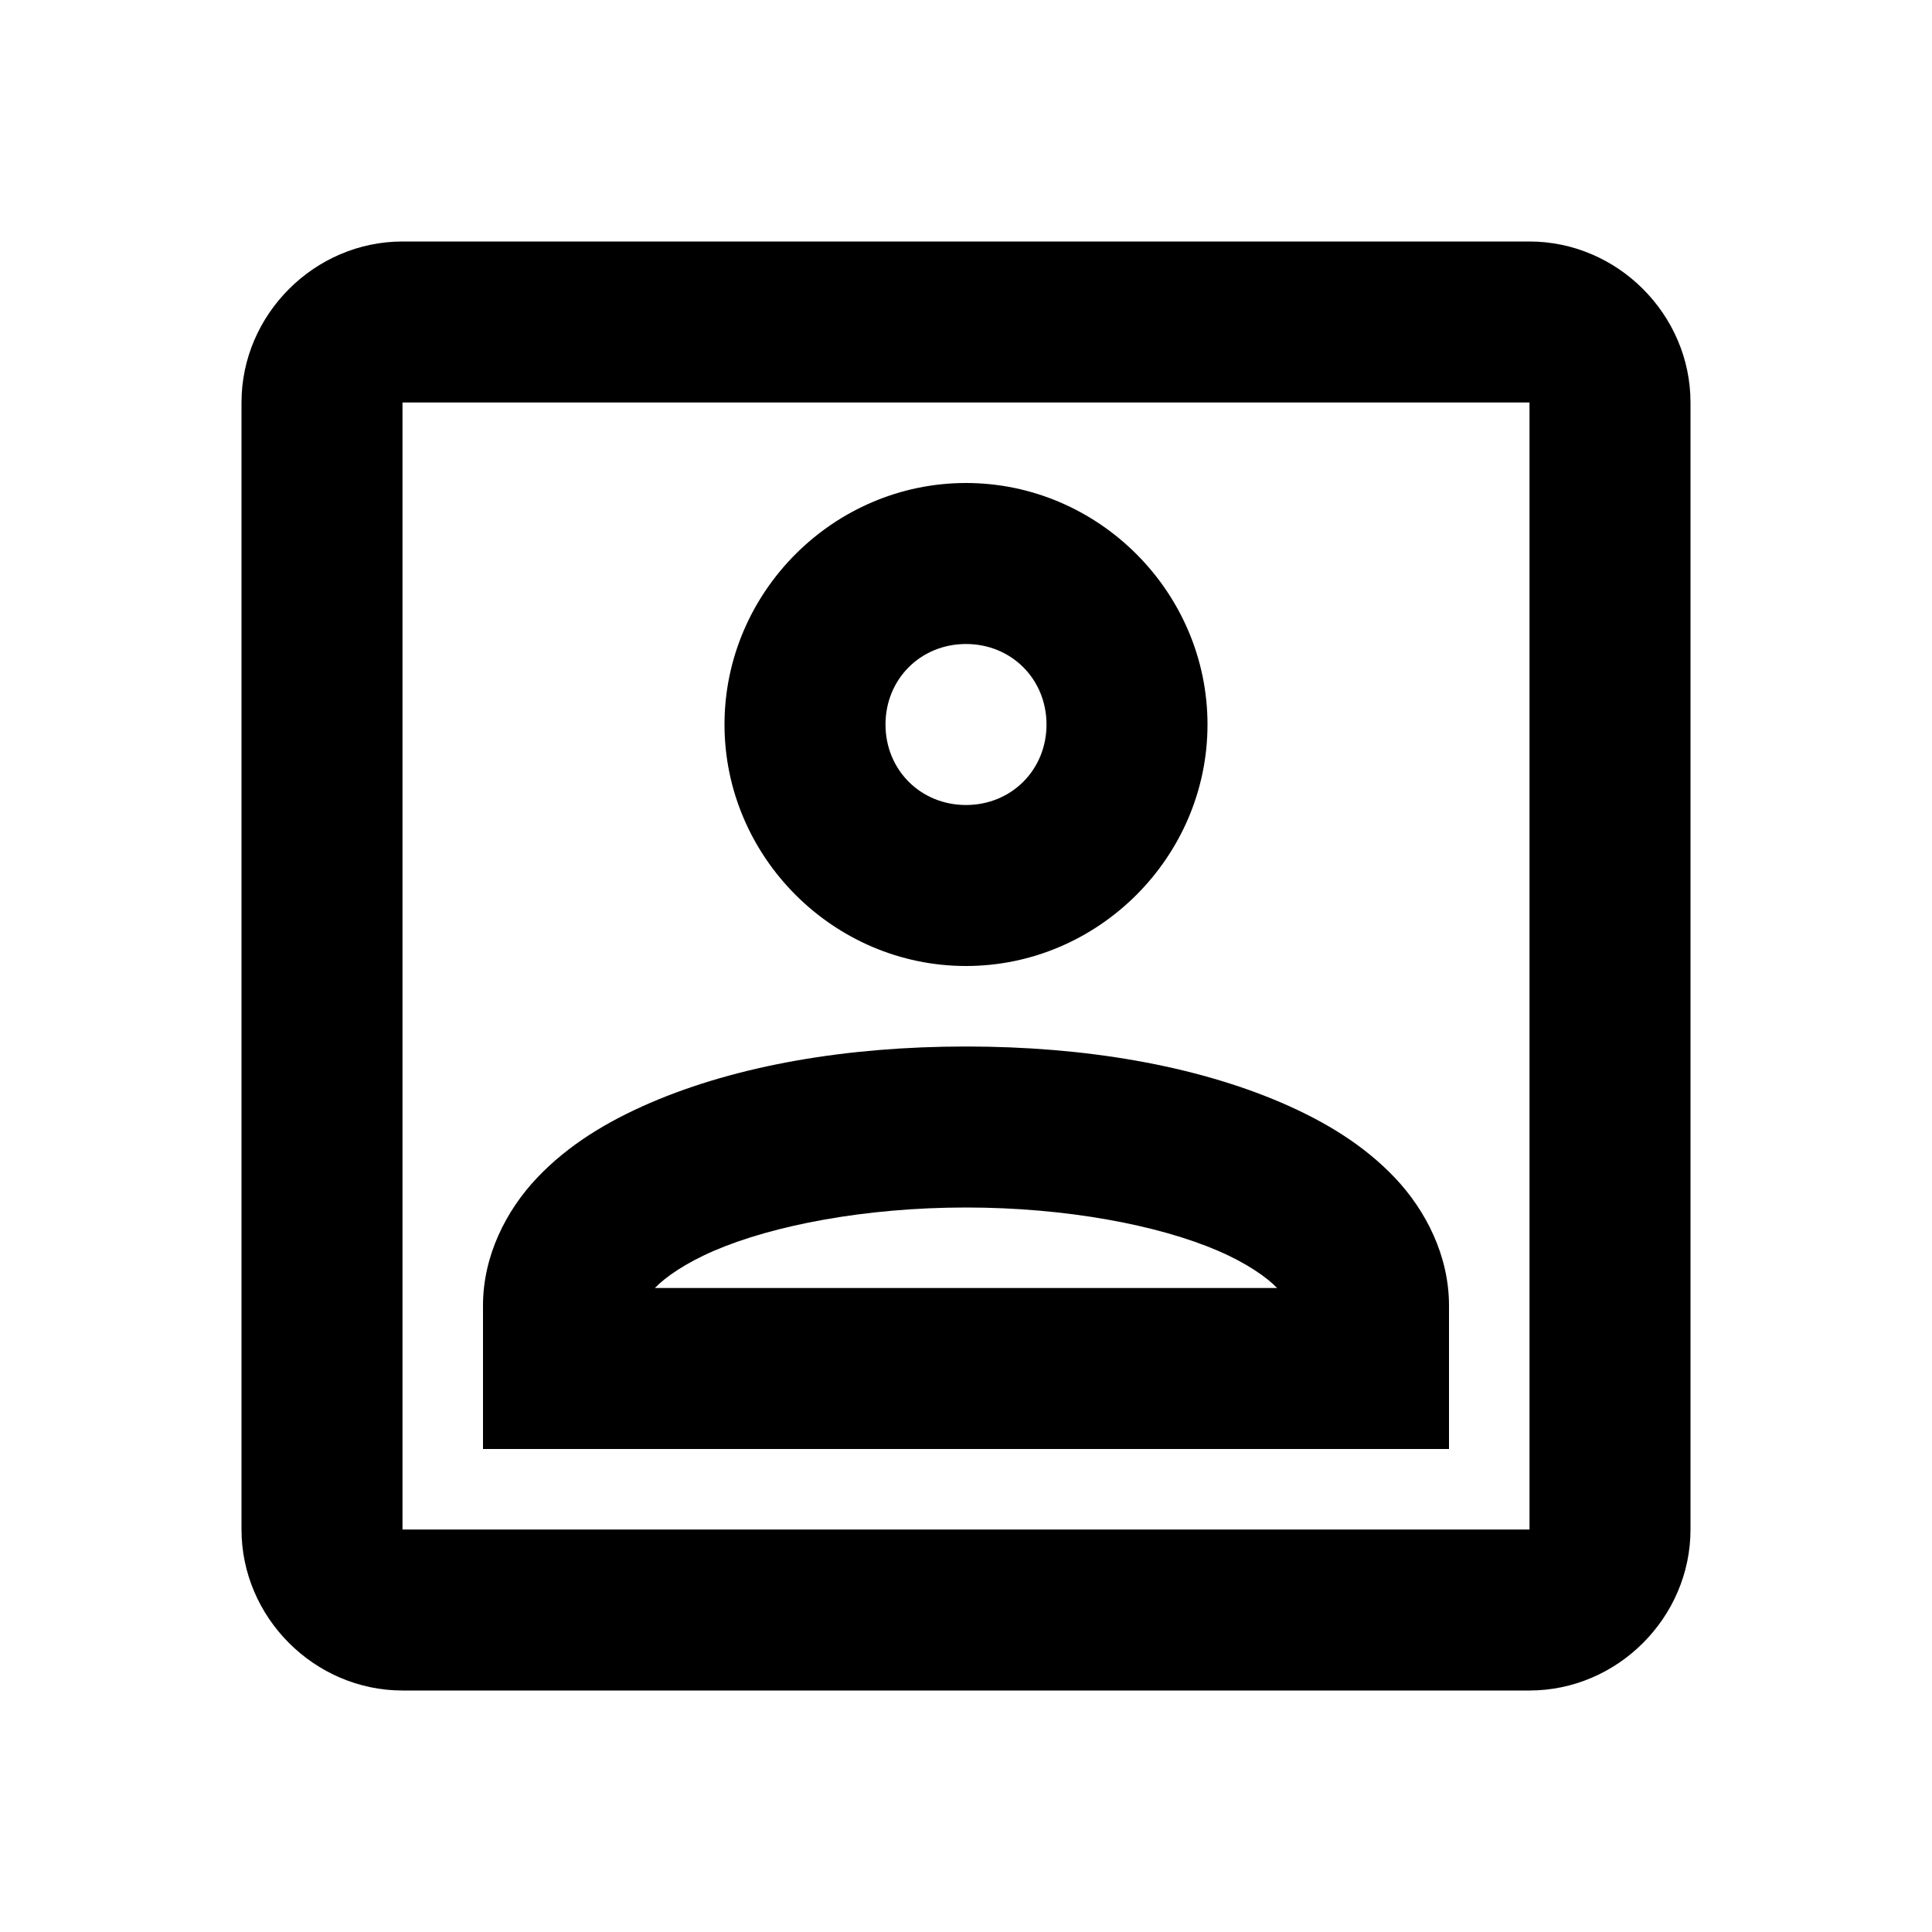
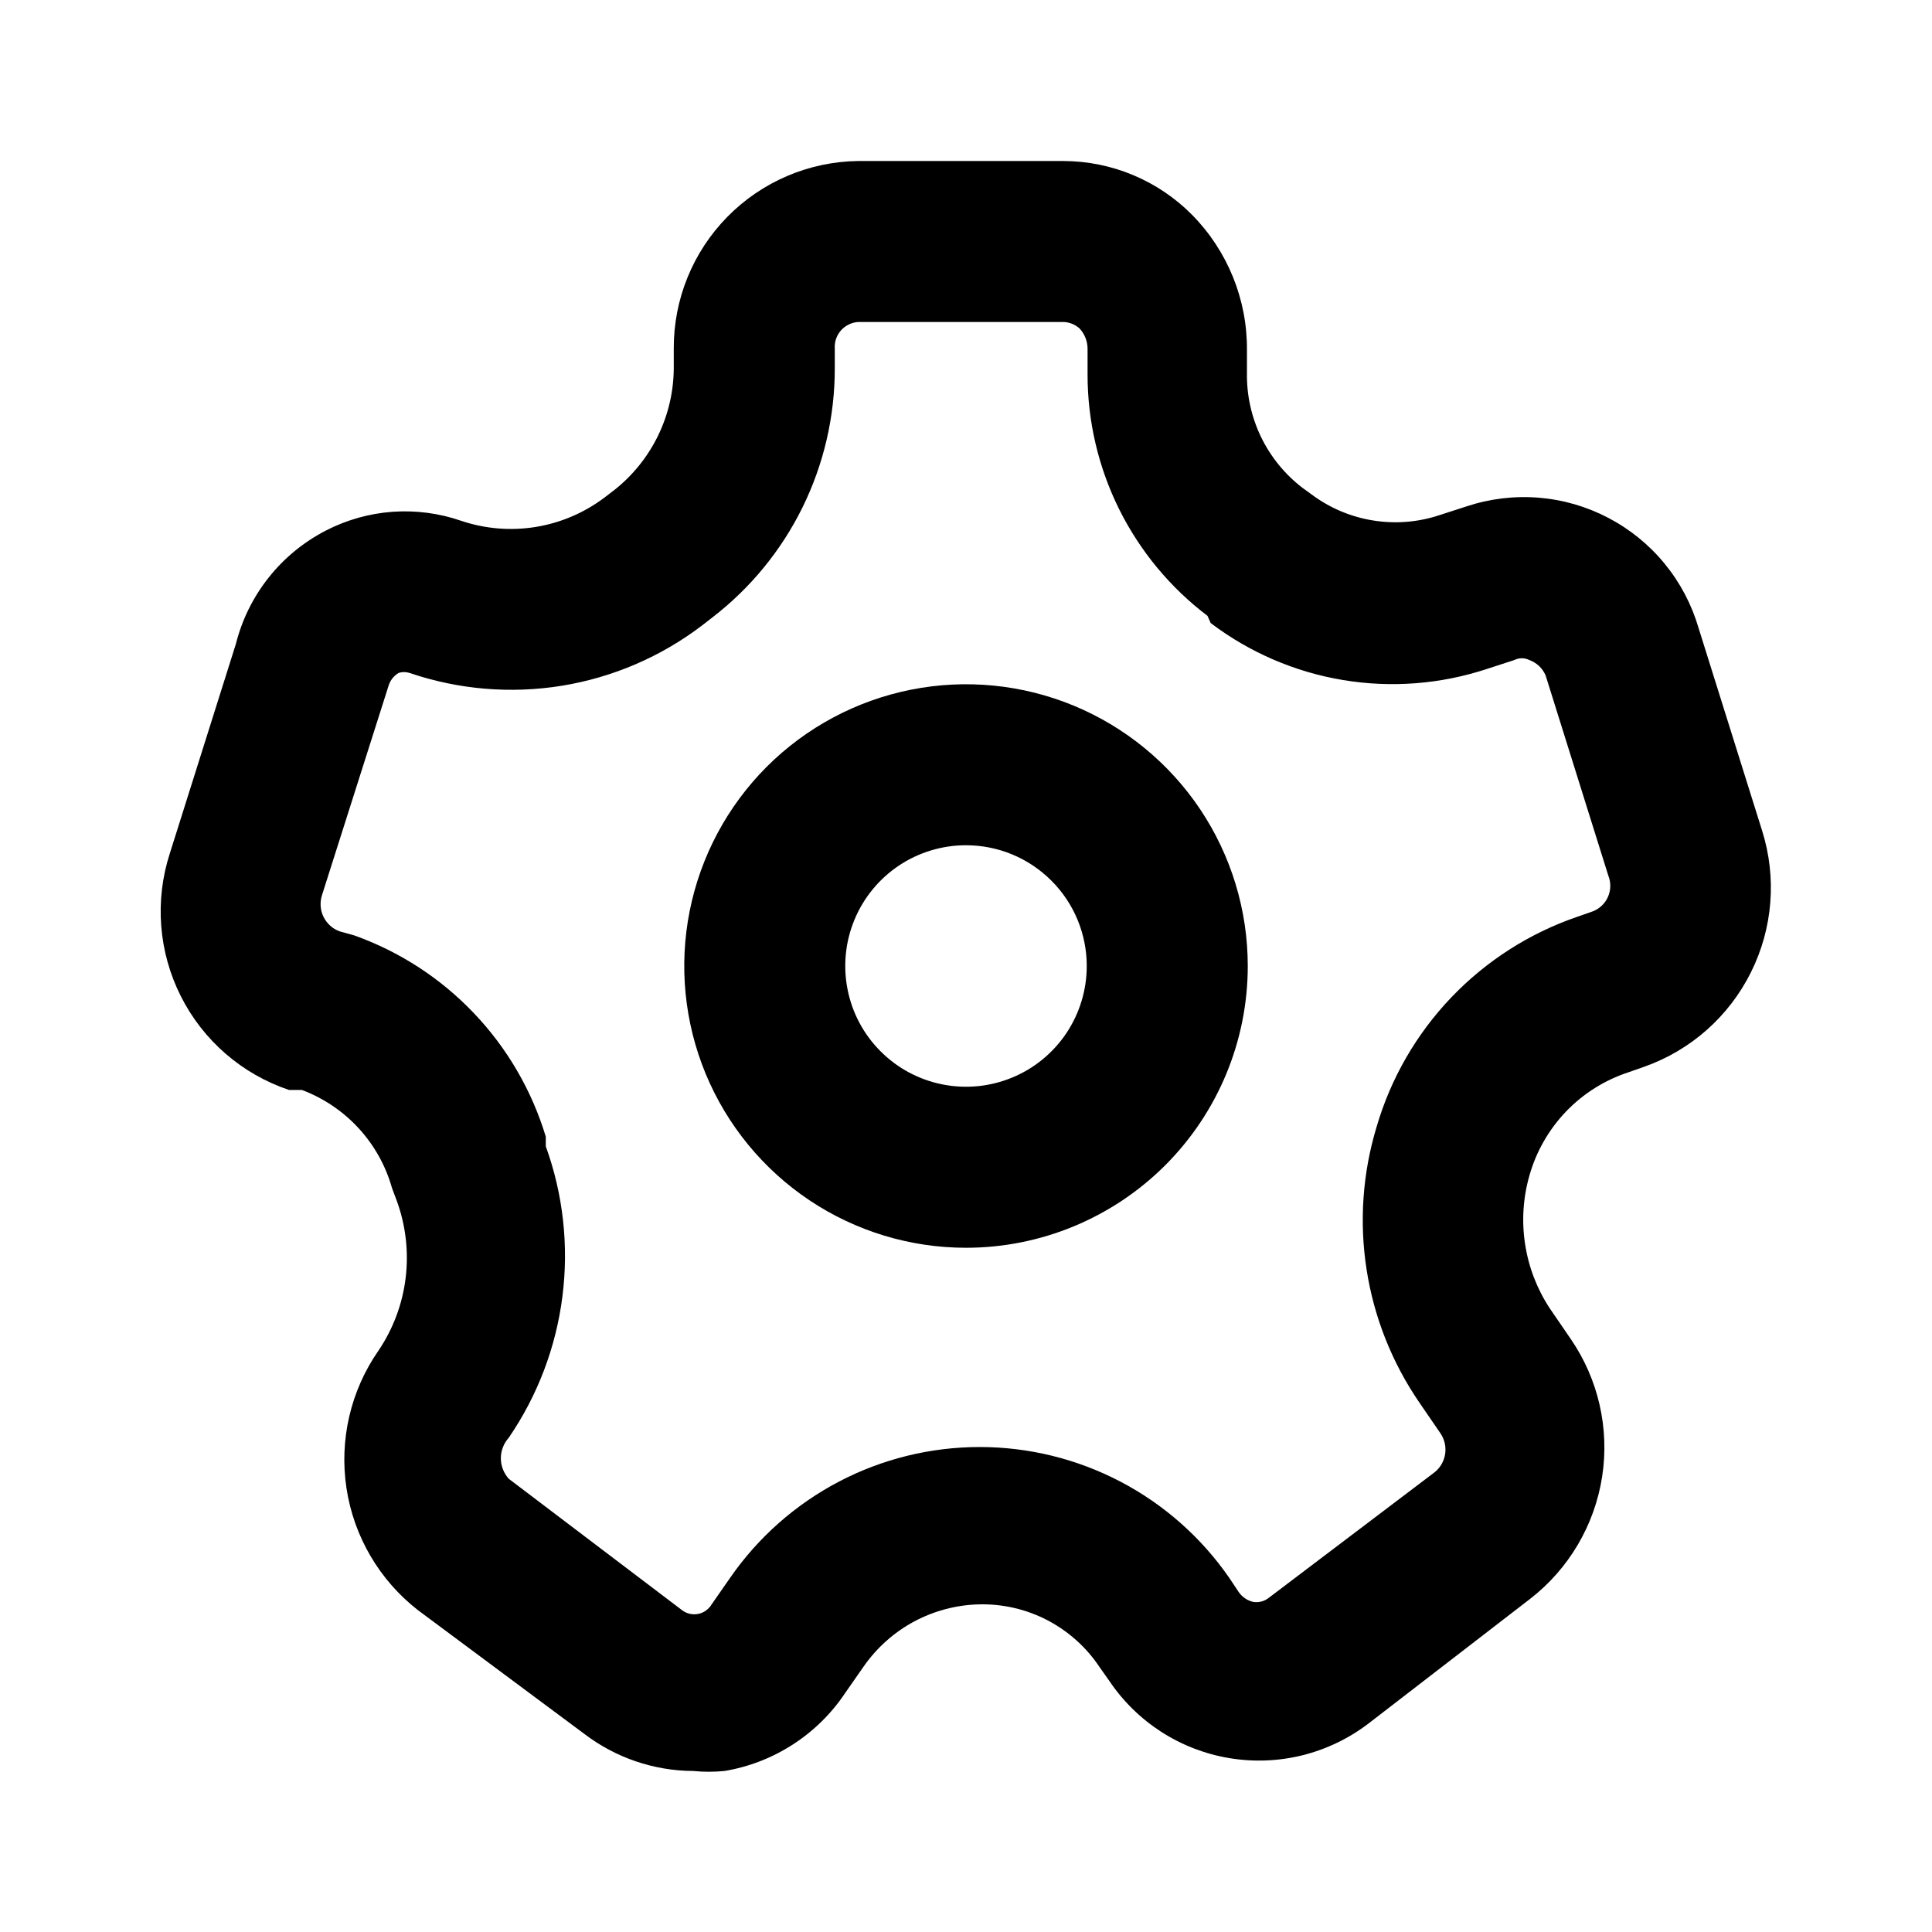
- <svg xmlns="http://www.w3.org/2000/svg" fill="#000000" viewBox="0 0 24 24" width="38" height="38">
-   <path d="M 5 3 C 3.907 3 3 3.907 3 5 L 3 19 C 3 20.093 3.907 21 5 21 L 19 21 C 20.093 21 21 20.093 21 19 L 21 5 C 21 3.907 20.093 3 19 3 L 5 3 z M 5 5 L 19 5 L 19 19 L 5 19 L 5 5 z M 12 6 C 10.355 6 9 7.355 9 9 C 9 10.645 10.355 12 12 12 C 13.645 12 15 10.645 15 9 C 15 7.355 13.645 6 12 6 z M 12 8 C 12.564 8 13 8.436 13 9 C 13 9.564 12.564 10 12 10 C 11.436 10 11 9.564 11 9 C 11 8.436 11.436 8 12 8 z M 12 13 C 10.524 13 9.165 13.233 8.08 13.699 C 7.538 13.933 7.057 14.225 6.672 14.631 C 6.287 15.037 6 15.601 6 16.217 L 6 18 L 18 18 L 18 17 L 18 16.217 C 18 15.601 17.713 15.037 17.328 14.631 C 16.943 14.225 16.462 13.933 15.92 13.699 C 14.835 13.233 13.476 13 12 13 z M 12 15 C 13.255 15 14.397 15.222 15.129 15.537 C 15.489 15.692 15.738 15.868 15.865 16 L 8.135 16 C 8.262 15.868 8.511 15.692 8.871 15.537 C 9.603 15.222 10.745 15 12 15 z" />
+ <svg xmlns="http://www.w3.org/2000/svg" width="24" height="24" viewBox="0 0 38 38" fill="none">
+   <g id="account__cog">
+     <path d="M13.633 34.833C12.86 34.829 12.11 34.573 11.495 34.105L8.217 31.667C7.461 31.077 6.959 30.22 6.815 29.272C6.671 28.324 6.895 27.356 7.442 26.568C7.731 26.141 7.915 25.652 7.978 25.14C8.041 24.628 7.982 24.108 7.806 23.623L7.711 23.37C7.588 22.931 7.363 22.528 7.055 22.192C6.747 21.857 6.364 21.598 5.938 21.438H5.684C4.759 21.127 3.994 20.464 3.556 19.593C3.117 18.721 3.04 17.712 3.341 16.783L4.639 12.667C4.759 12.19 4.979 11.744 5.285 11.359C5.59 10.974 5.975 10.659 6.412 10.434C6.82 10.224 7.266 10.099 7.723 10.066C8.18 10.034 8.639 10.094 9.072 10.244C9.544 10.403 10.047 10.444 10.539 10.364C11.03 10.284 11.494 10.085 11.891 9.785L12.097 9.627C12.456 9.34 12.746 8.976 12.946 8.563C13.146 8.149 13.251 7.695 13.252 7.236V6.856C13.248 5.887 13.627 4.956 14.306 4.265C14.985 3.574 15.91 3.179 16.878 3.167H20.916C21.387 3.168 21.854 3.262 22.288 3.444C22.723 3.626 23.118 3.893 23.449 4.228C24.146 4.936 24.534 5.893 24.526 6.888V7.331C24.518 7.767 24.613 8.2 24.802 8.593C24.992 8.986 25.272 9.33 25.618 9.595L25.793 9.722C26.148 9.988 26.562 10.165 27.001 10.236C27.439 10.308 27.888 10.273 28.31 10.133L28.848 9.959C29.304 9.808 29.786 9.75 30.265 9.789C30.744 9.828 31.21 9.963 31.636 10.187C32.061 10.41 32.438 10.716 32.742 11.088C33.047 11.46 33.273 11.889 33.408 12.35L34.659 16.34C34.949 17.262 34.87 18.261 34.438 19.125C34.007 19.991 33.258 20.655 32.347 20.979L32.031 21.09C31.565 21.242 31.144 21.507 30.804 21.86C30.465 22.214 30.217 22.645 30.083 23.117C29.957 23.555 29.927 24.015 29.996 24.466C30.064 24.917 30.229 25.348 30.479 25.729L30.891 26.331C31.437 27.123 31.659 28.094 31.512 29.045C31.364 29.996 30.859 30.855 30.099 31.445L26.917 33.899C26.532 34.193 26.092 34.405 25.622 34.523C25.152 34.64 24.664 34.66 24.186 34.581C23.709 34.503 23.252 34.327 22.845 34.066C22.438 33.804 22.088 33.462 21.818 33.06L21.628 32.791C21.369 32.401 21.015 32.084 20.6 31.867C20.185 31.651 19.721 31.544 19.253 31.556C18.807 31.567 18.369 31.684 17.976 31.895C17.583 32.107 17.245 32.409 16.989 32.775L16.625 33.297C16.355 33.702 16.005 34.047 15.596 34.311C15.188 34.575 14.73 34.753 14.25 34.833C14.045 34.853 13.838 34.853 13.633 34.833ZM6.967 18.398C7.861 18.717 8.668 19.241 9.322 19.929C9.977 20.616 10.46 21.448 10.735 22.357V22.547C11.077 23.491 11.189 24.504 11.062 25.5C10.936 26.497 10.574 27.449 10.007 28.278C9.907 28.389 9.851 28.533 9.851 28.682C9.851 28.831 9.907 28.975 10.007 29.086L13.411 31.667C13.455 31.702 13.507 31.727 13.562 31.74C13.616 31.753 13.673 31.755 13.729 31.744C13.784 31.734 13.837 31.712 13.883 31.679C13.929 31.646 13.968 31.605 13.997 31.556L14.361 31.033C14.91 30.24 15.644 29.591 16.498 29.143C17.353 28.695 18.304 28.461 19.269 28.461C20.234 28.461 21.185 28.695 22.04 29.143C22.895 29.591 23.628 30.24 24.177 31.033L24.367 31.318C24.436 31.415 24.537 31.483 24.652 31.508C24.705 31.516 24.759 31.513 24.811 31.5C24.863 31.486 24.911 31.462 24.953 31.429L28.215 28.959C28.329 28.869 28.404 28.738 28.425 28.593C28.445 28.449 28.41 28.302 28.326 28.183L27.914 27.582C27.378 26.799 27.024 25.907 26.879 24.97C26.733 24.032 26.8 23.075 27.075 22.167C27.353 21.212 27.857 20.339 28.543 19.62C29.229 18.901 30.078 18.357 31.017 18.034L31.334 17.923C31.466 17.87 31.572 17.767 31.628 17.637C31.685 17.506 31.687 17.359 31.635 17.227L30.4 13.284C30.37 13.215 30.327 13.153 30.273 13.101C30.218 13.05 30.154 13.009 30.083 12.983C30.037 12.96 29.985 12.947 29.933 12.947C29.881 12.947 29.829 12.96 29.782 12.983L29.244 13.158C28.334 13.458 27.363 13.533 26.418 13.376C25.471 13.219 24.578 12.834 23.813 12.255L23.75 12.113C23.016 11.557 22.422 10.839 22.012 10.015C21.603 9.191 21.39 8.283 21.391 7.362V6.872C21.394 6.719 21.337 6.571 21.233 6.46C21.141 6.378 21.023 6.332 20.9 6.333H16.878C16.814 6.337 16.751 6.354 16.693 6.383C16.635 6.411 16.583 6.451 16.54 6.499C16.498 6.548 16.465 6.604 16.444 6.665C16.423 6.727 16.415 6.791 16.419 6.856V7.252C16.419 8.197 16.202 9.13 15.785 9.978C15.368 10.826 14.761 11.567 14.012 12.144L13.807 12.303C12.999 12.918 12.052 13.325 11.05 13.488C10.047 13.65 9.02 13.564 8.059 13.237C7.987 13.213 7.909 13.213 7.838 13.237C7.748 13.291 7.681 13.375 7.647 13.474L6.333 17.607C6.288 17.747 6.298 17.901 6.363 18.033C6.428 18.166 6.542 18.269 6.682 18.319L6.967 18.398Z" fill="black" />
+     <path d="M19 24.542C17.904 24.542 16.832 24.217 15.921 23.608C15.01 22.999 14.3 22.133 13.88 21.121C13.461 20.108 13.351 18.994 13.565 17.919C13.779 16.844 14.306 15.857 15.081 15.081C15.857 14.306 16.844 13.779 17.919 13.565C18.994 13.351 20.108 13.461 21.121 13.88C22.133 14.3 22.999 15.01 23.608 15.921C24.217 16.832 24.542 17.904 24.542 19C24.542 20.47 23.958 21.879 22.919 22.919C21.879 23.958 20.47 24.542 19 24.542V24.542ZM19 16.625C18.53 16.625 18.071 16.764 17.68 17.025C17.29 17.286 16.985 17.657 16.806 18.091C16.626 18.525 16.579 19.003 16.671 19.463C16.762 19.924 16.988 20.347 17.321 20.679C17.653 21.012 18.076 21.238 18.537 21.329C18.997 21.421 19.475 21.374 19.909 21.194C20.343 21.015 20.714 20.71 20.975 20.32C21.236 19.929 21.375 19.47 21.375 19C21.375 18.37 21.125 17.766 20.679 17.321C20.234 16.875 19.63 16.625 19 16.625Z" fill="black" />
+   </g>
</svg>
